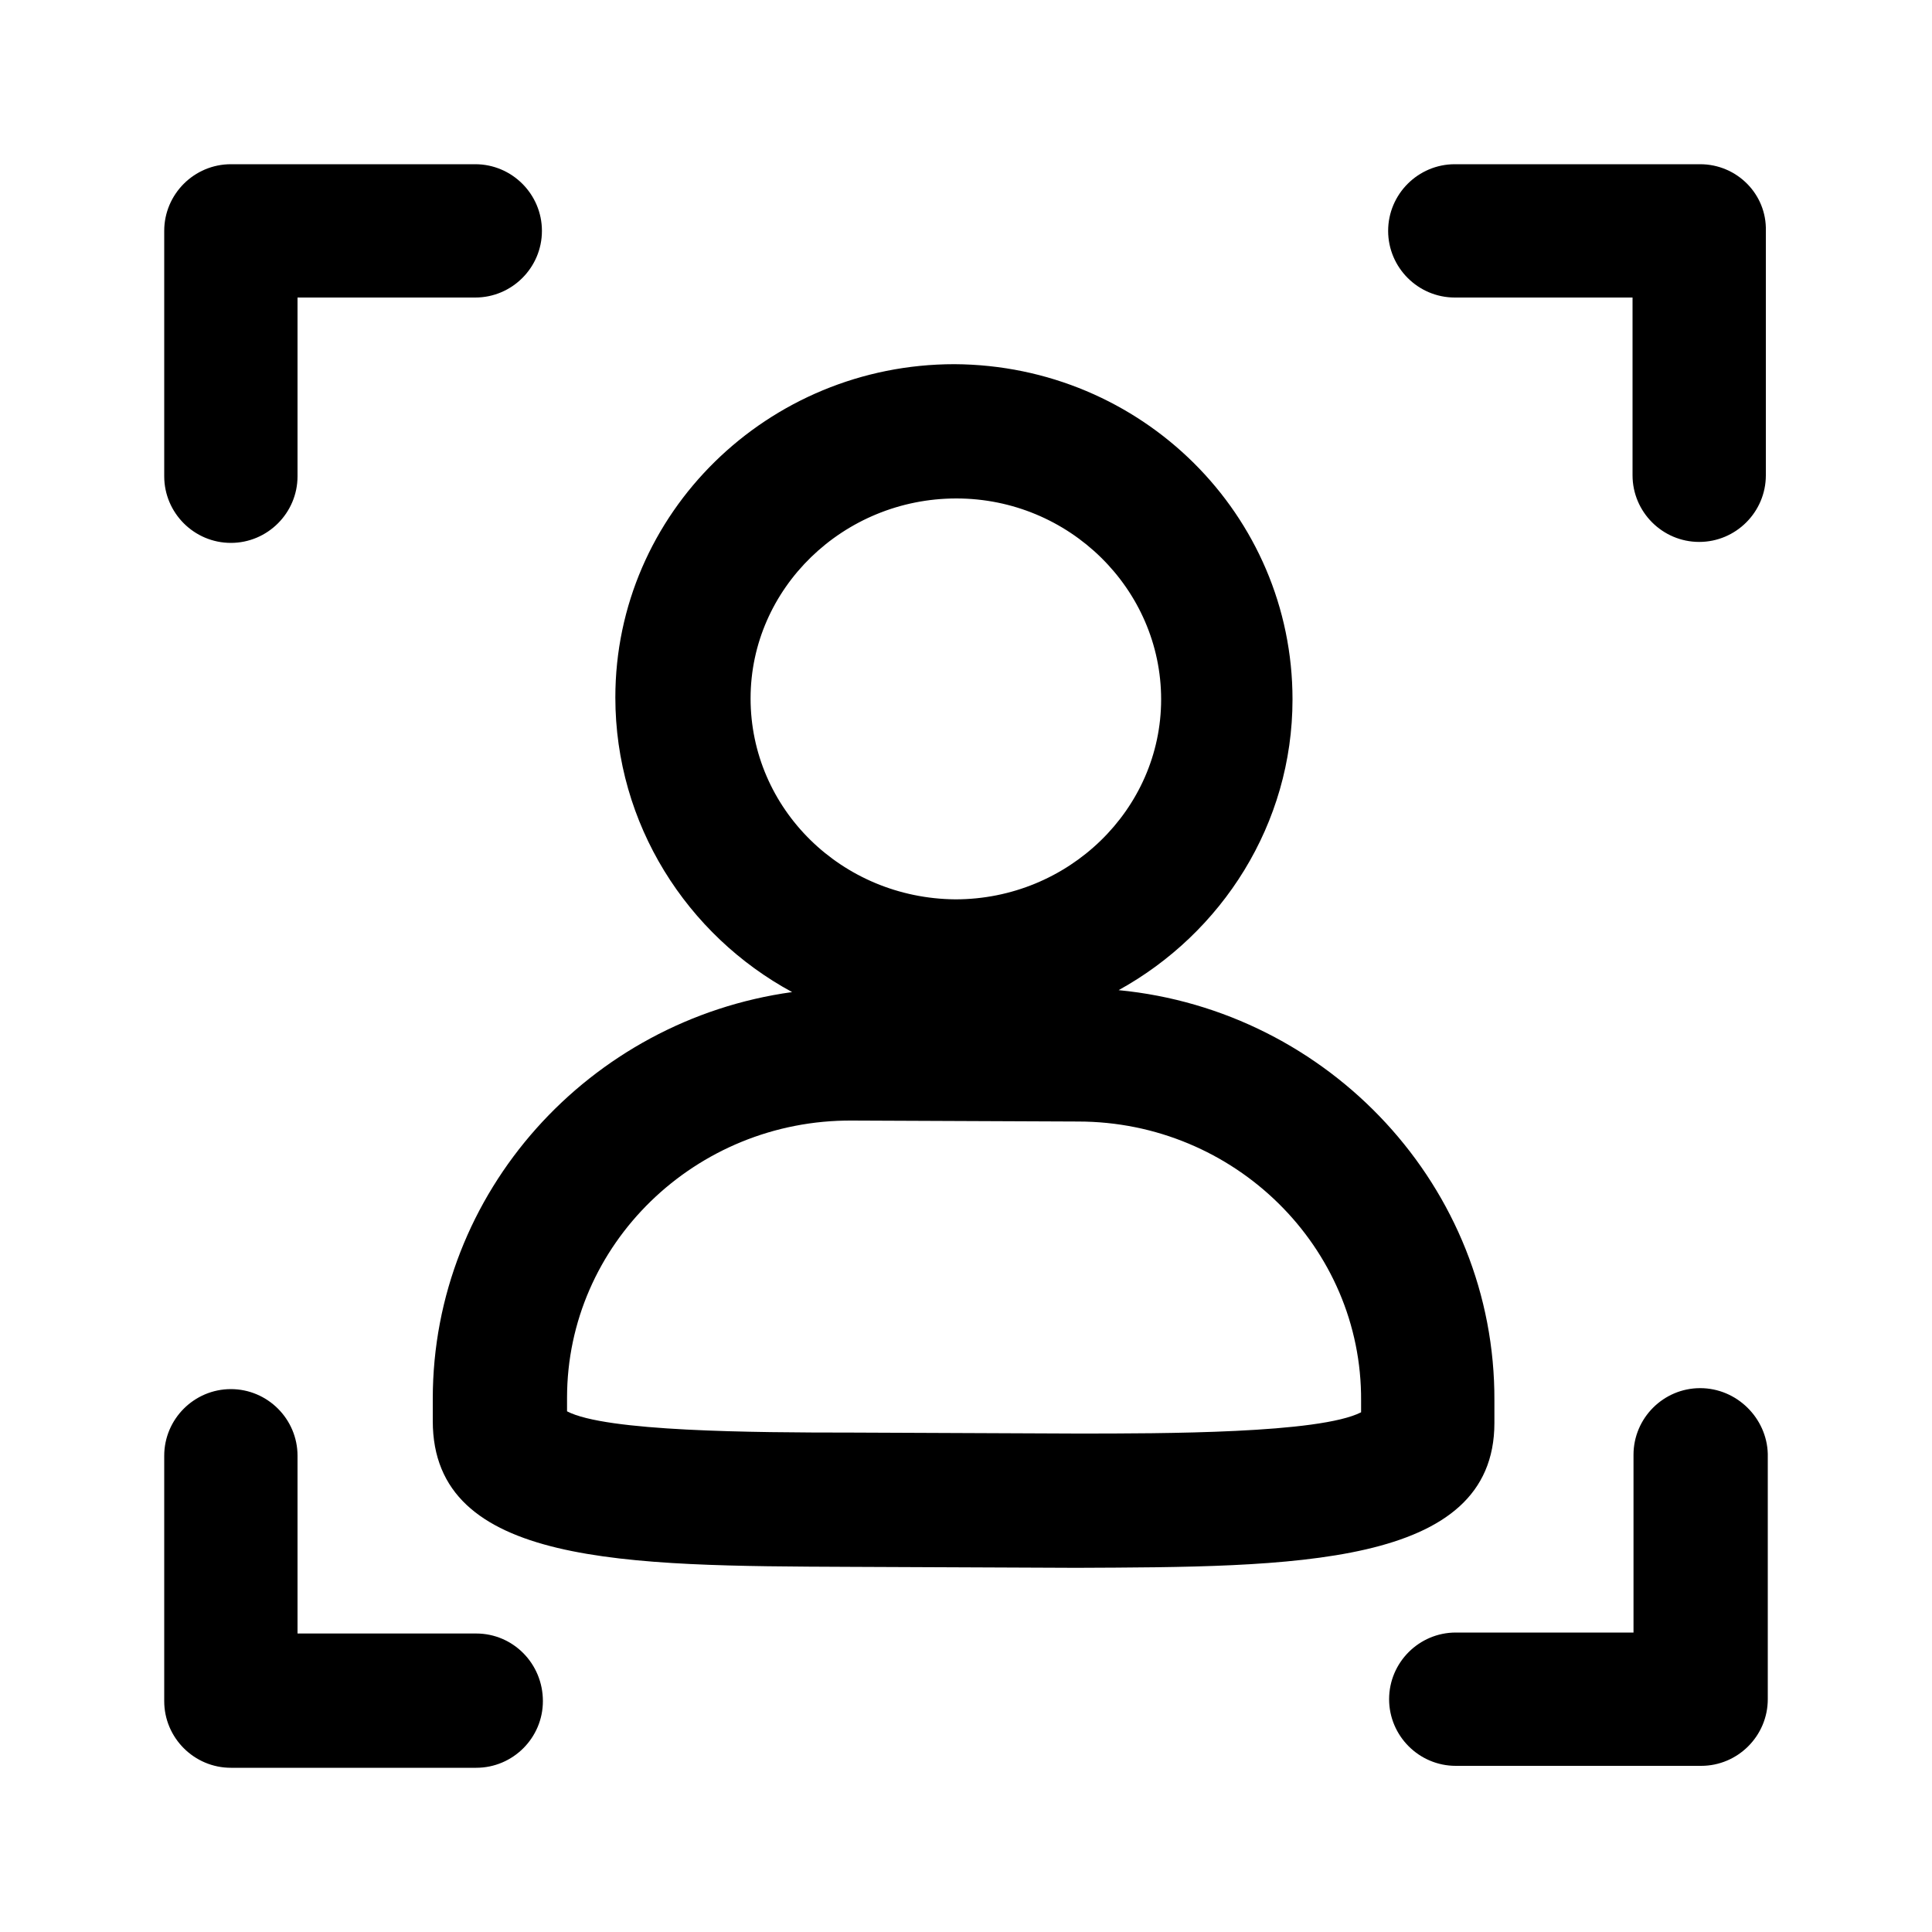
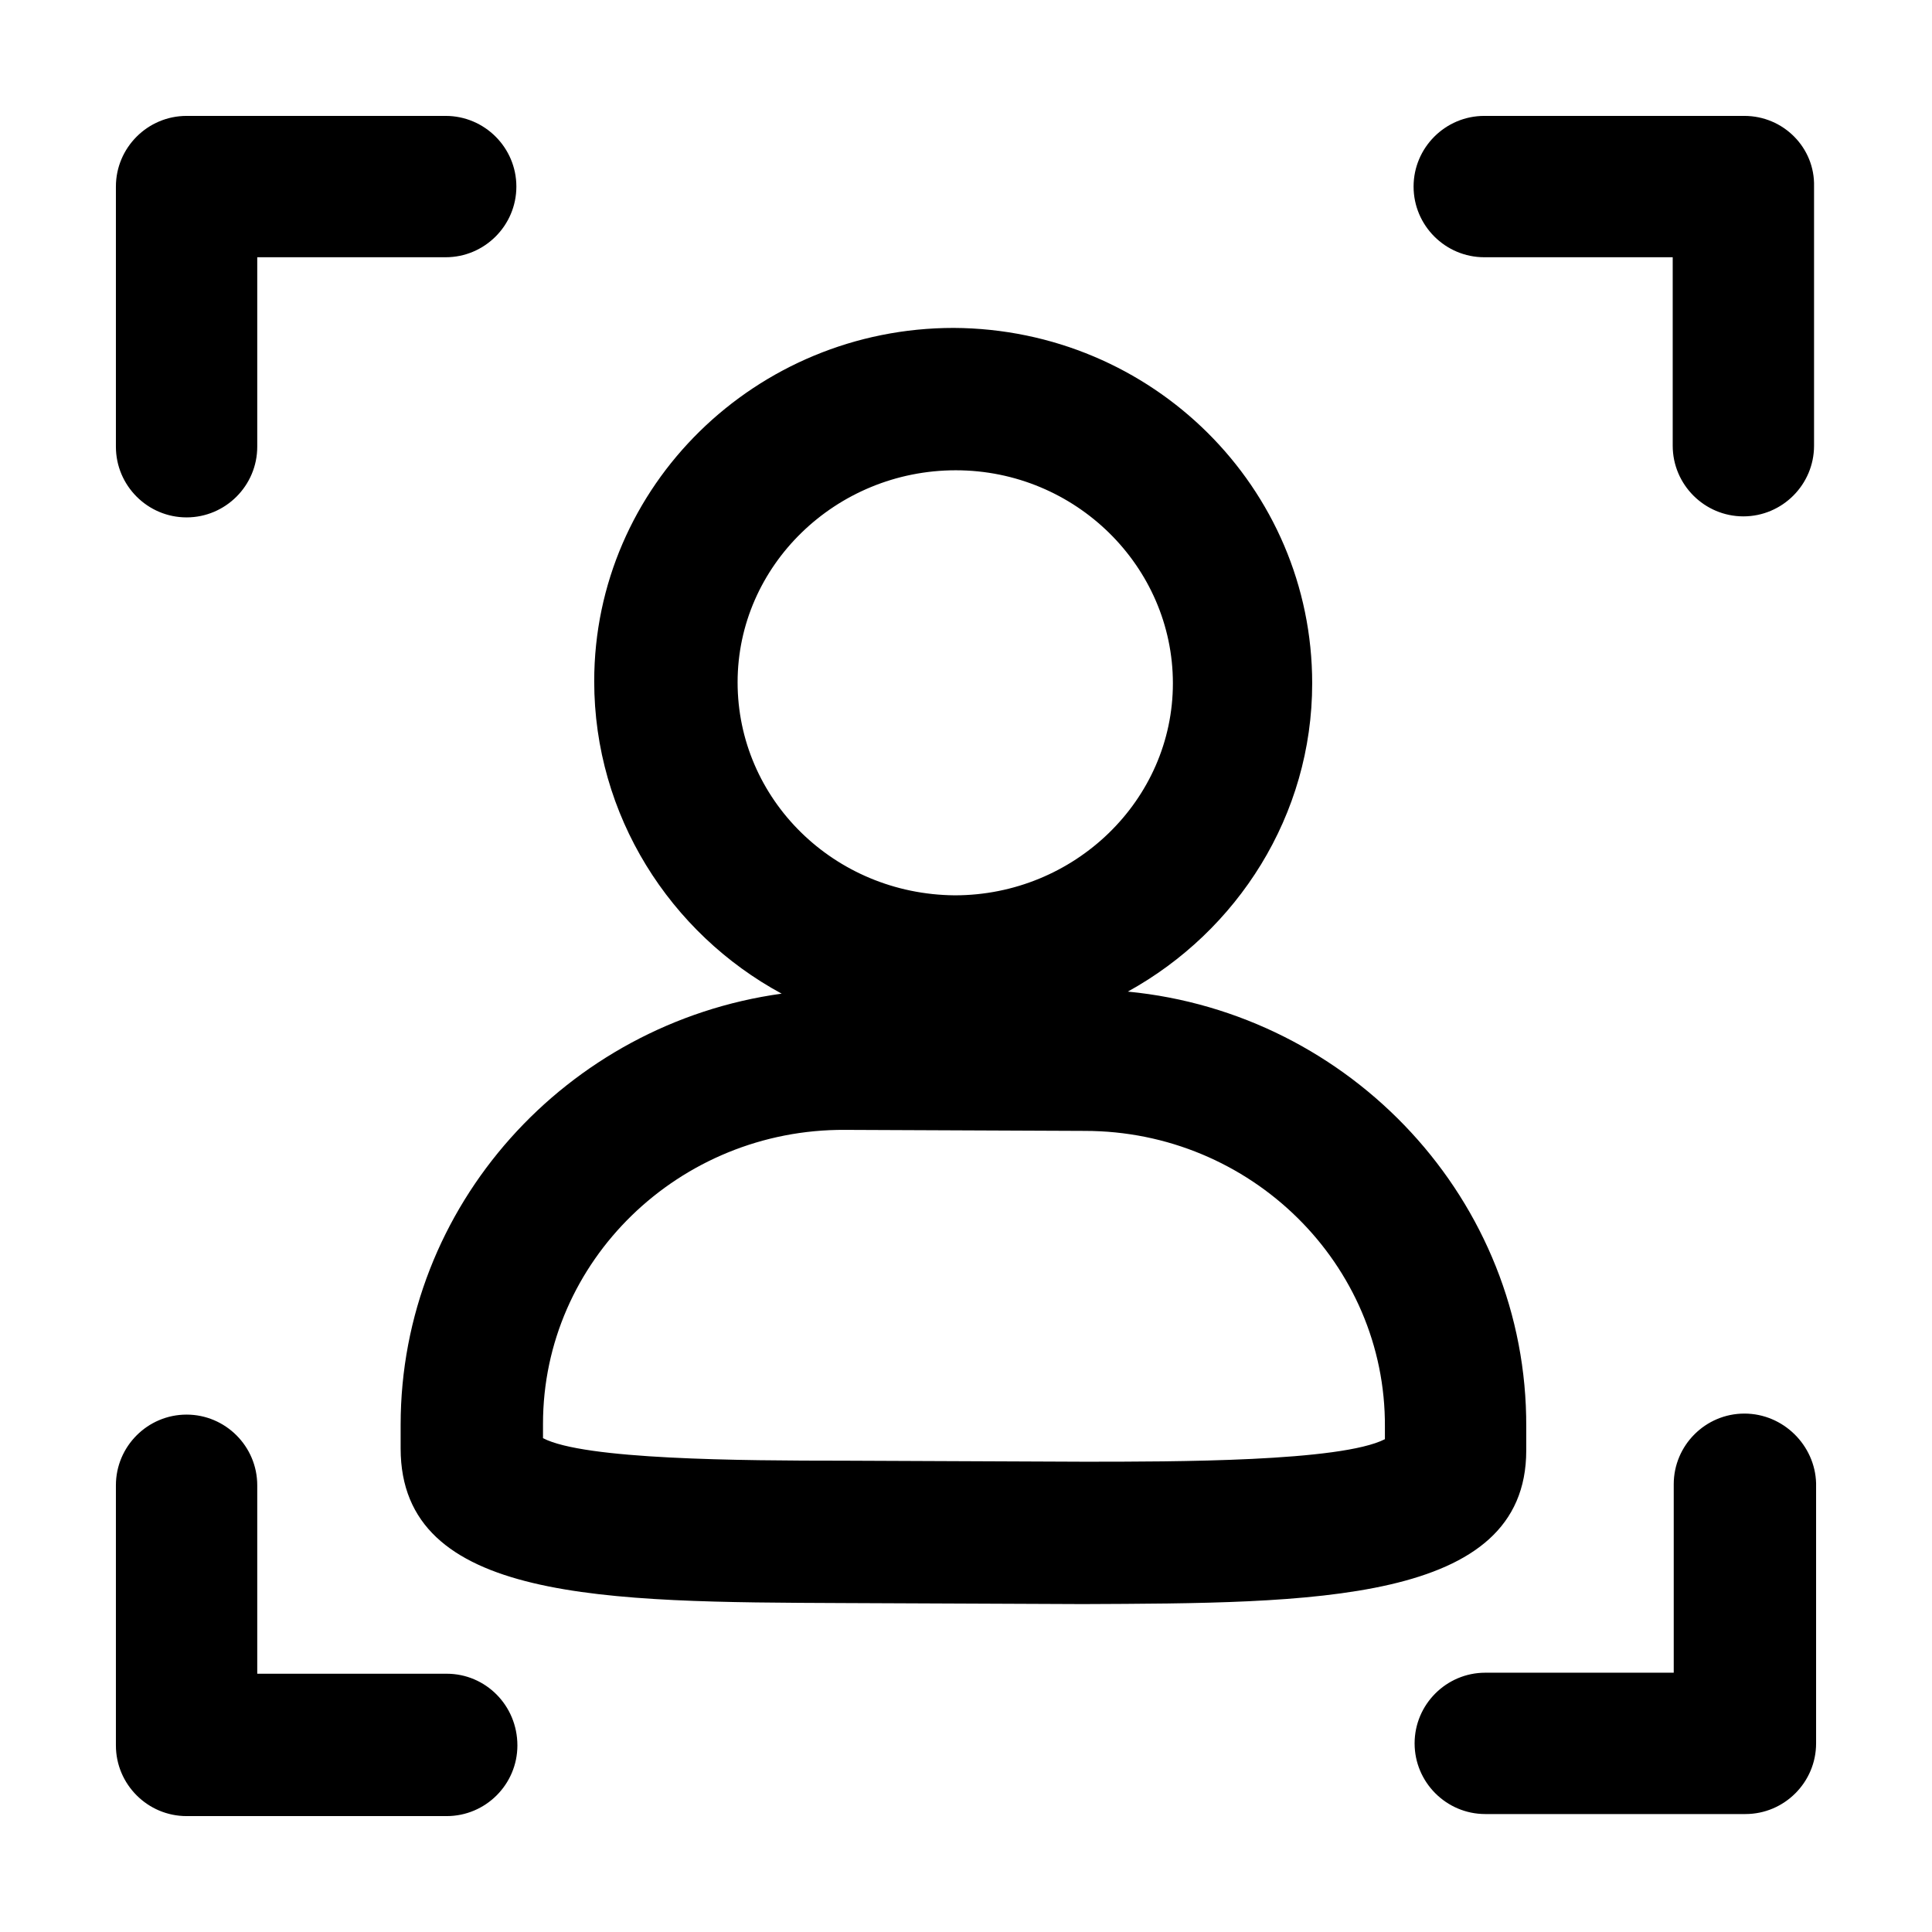
- <svg xmlns="http://www.w3.org/2000/svg" t="1792638798942" class="icon" viewBox="0 0 1024 1024" version="1.1" p-id="18207" width="128" height="128">
+ <svg xmlns="http://www.w3.org/2000/svg" t="1792638798942" class="icon" viewBox="29.1 29.1 965.8 965.8" version="1.1" p-id="18207" width="128" height="128">
  <path d="M792.064 754.176V742.4c0.512-113.152-87.552-206.848-199.168-217.6 54.784-30.208 92.16-88.064 92.16-154.112 0-97.792-79.872-177.152-179.2-177.664-98.816 0-179.712 78.848-179.712 176.64 0 67.072 37.888 125.952 93.696 156.16-107.52 14.848-190.464 105.984-190.464 215.552v11.776c0 76.8 102.4 76.8 221.184 77.312l119.808 0.512c114.176-0.512 221.696 0 221.696-76.8z m-394.24-384c0-58.368 49.152-105.984 109.056-105.984s108.544 48.128 108.544 106.496-49.152 105.984-109.056 105.984c-60.416-0.512-108.544-48.128-108.544-106.496z m323.584 378.368c-22.016 11.264-104.96 11.264-150.528 11.264l-119.808-0.512c-52.224 0-130.048-0.512-150.528-11.264v-7.168c0-81.408 68.096-147.456 151.04-146.944l119.808 0.512c82.944 0 150.528 66.56 150.016 147.968v6.144zM901.12 87.04h-130.048c-19.456 0-35.328 15.872-35.328 35.328s15.872 35.328 35.328 35.328H865.28v94.208c0 19.456 15.872 35.328 35.328 35.328 19.456 0 35.328-15.872 35.328-35.328V122.368c0.512-19.456-15.36-35.328-34.816-35.328zM122.368 287.744c19.456 0 35.328-15.872 35.328-35.328V157.696h94.208c19.456 0 35.328-15.872 35.328-35.328S271.36 87.04 251.904 87.04H122.368c-19.456 0-35.328 15.872-35.328 35.328v130.048c0 19.456 15.872 35.328 35.328 35.328zM901.12 735.744c-19.456 0-35.328 15.872-35.328 35.328V865.28h-94.208c-19.456 0-35.328 15.872-35.328 35.328 0 19.456 15.872 35.328 35.328 35.328h130.048c19.456 0 35.328-15.872 35.328-35.328v-130.048c-0.512-18.944-16.384-34.816-35.84-34.816zM252.416 865.792H157.696v-94.208c0-19.456-15.872-35.328-35.328-35.328s-35.328 15.872-35.328 35.328v130.048c0 19.456 15.872 35.328 35.328 35.328h130.048c19.456 0 35.328-15.872 35.328-35.328 0-19.968-15.872-35.84-35.328-35.84z" fill="currentColor" p-id="18208" />
</svg>
